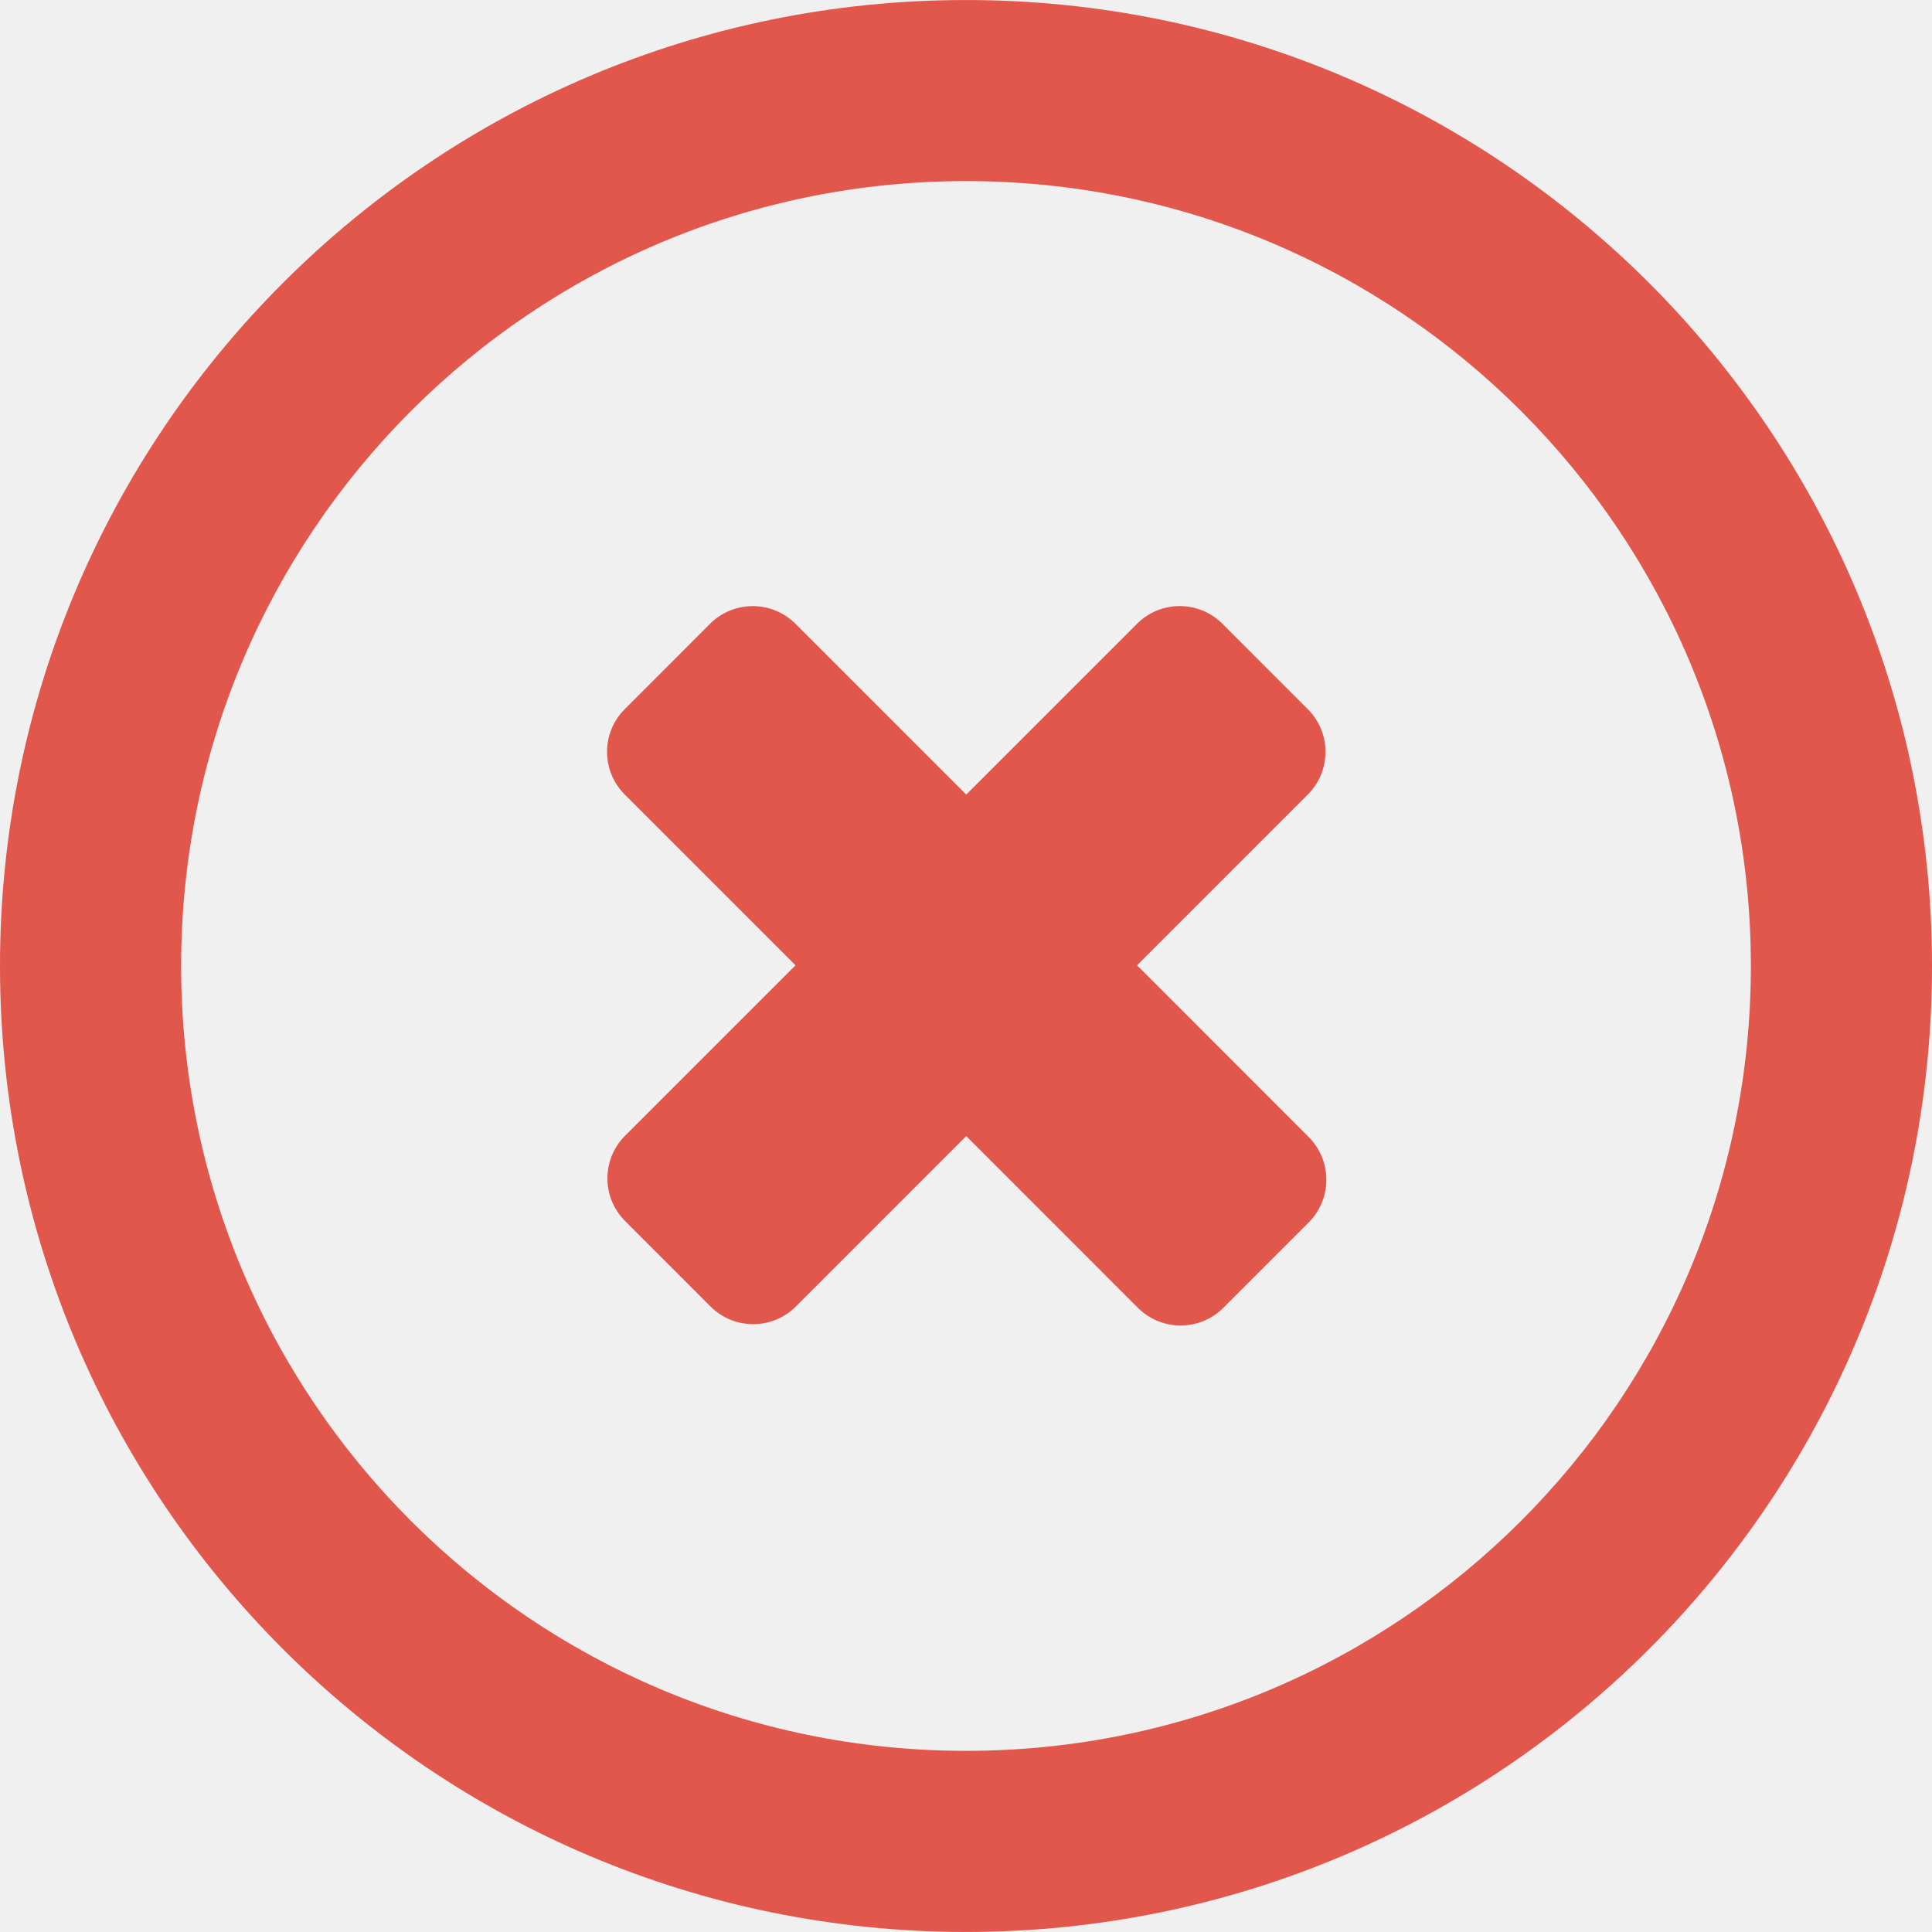
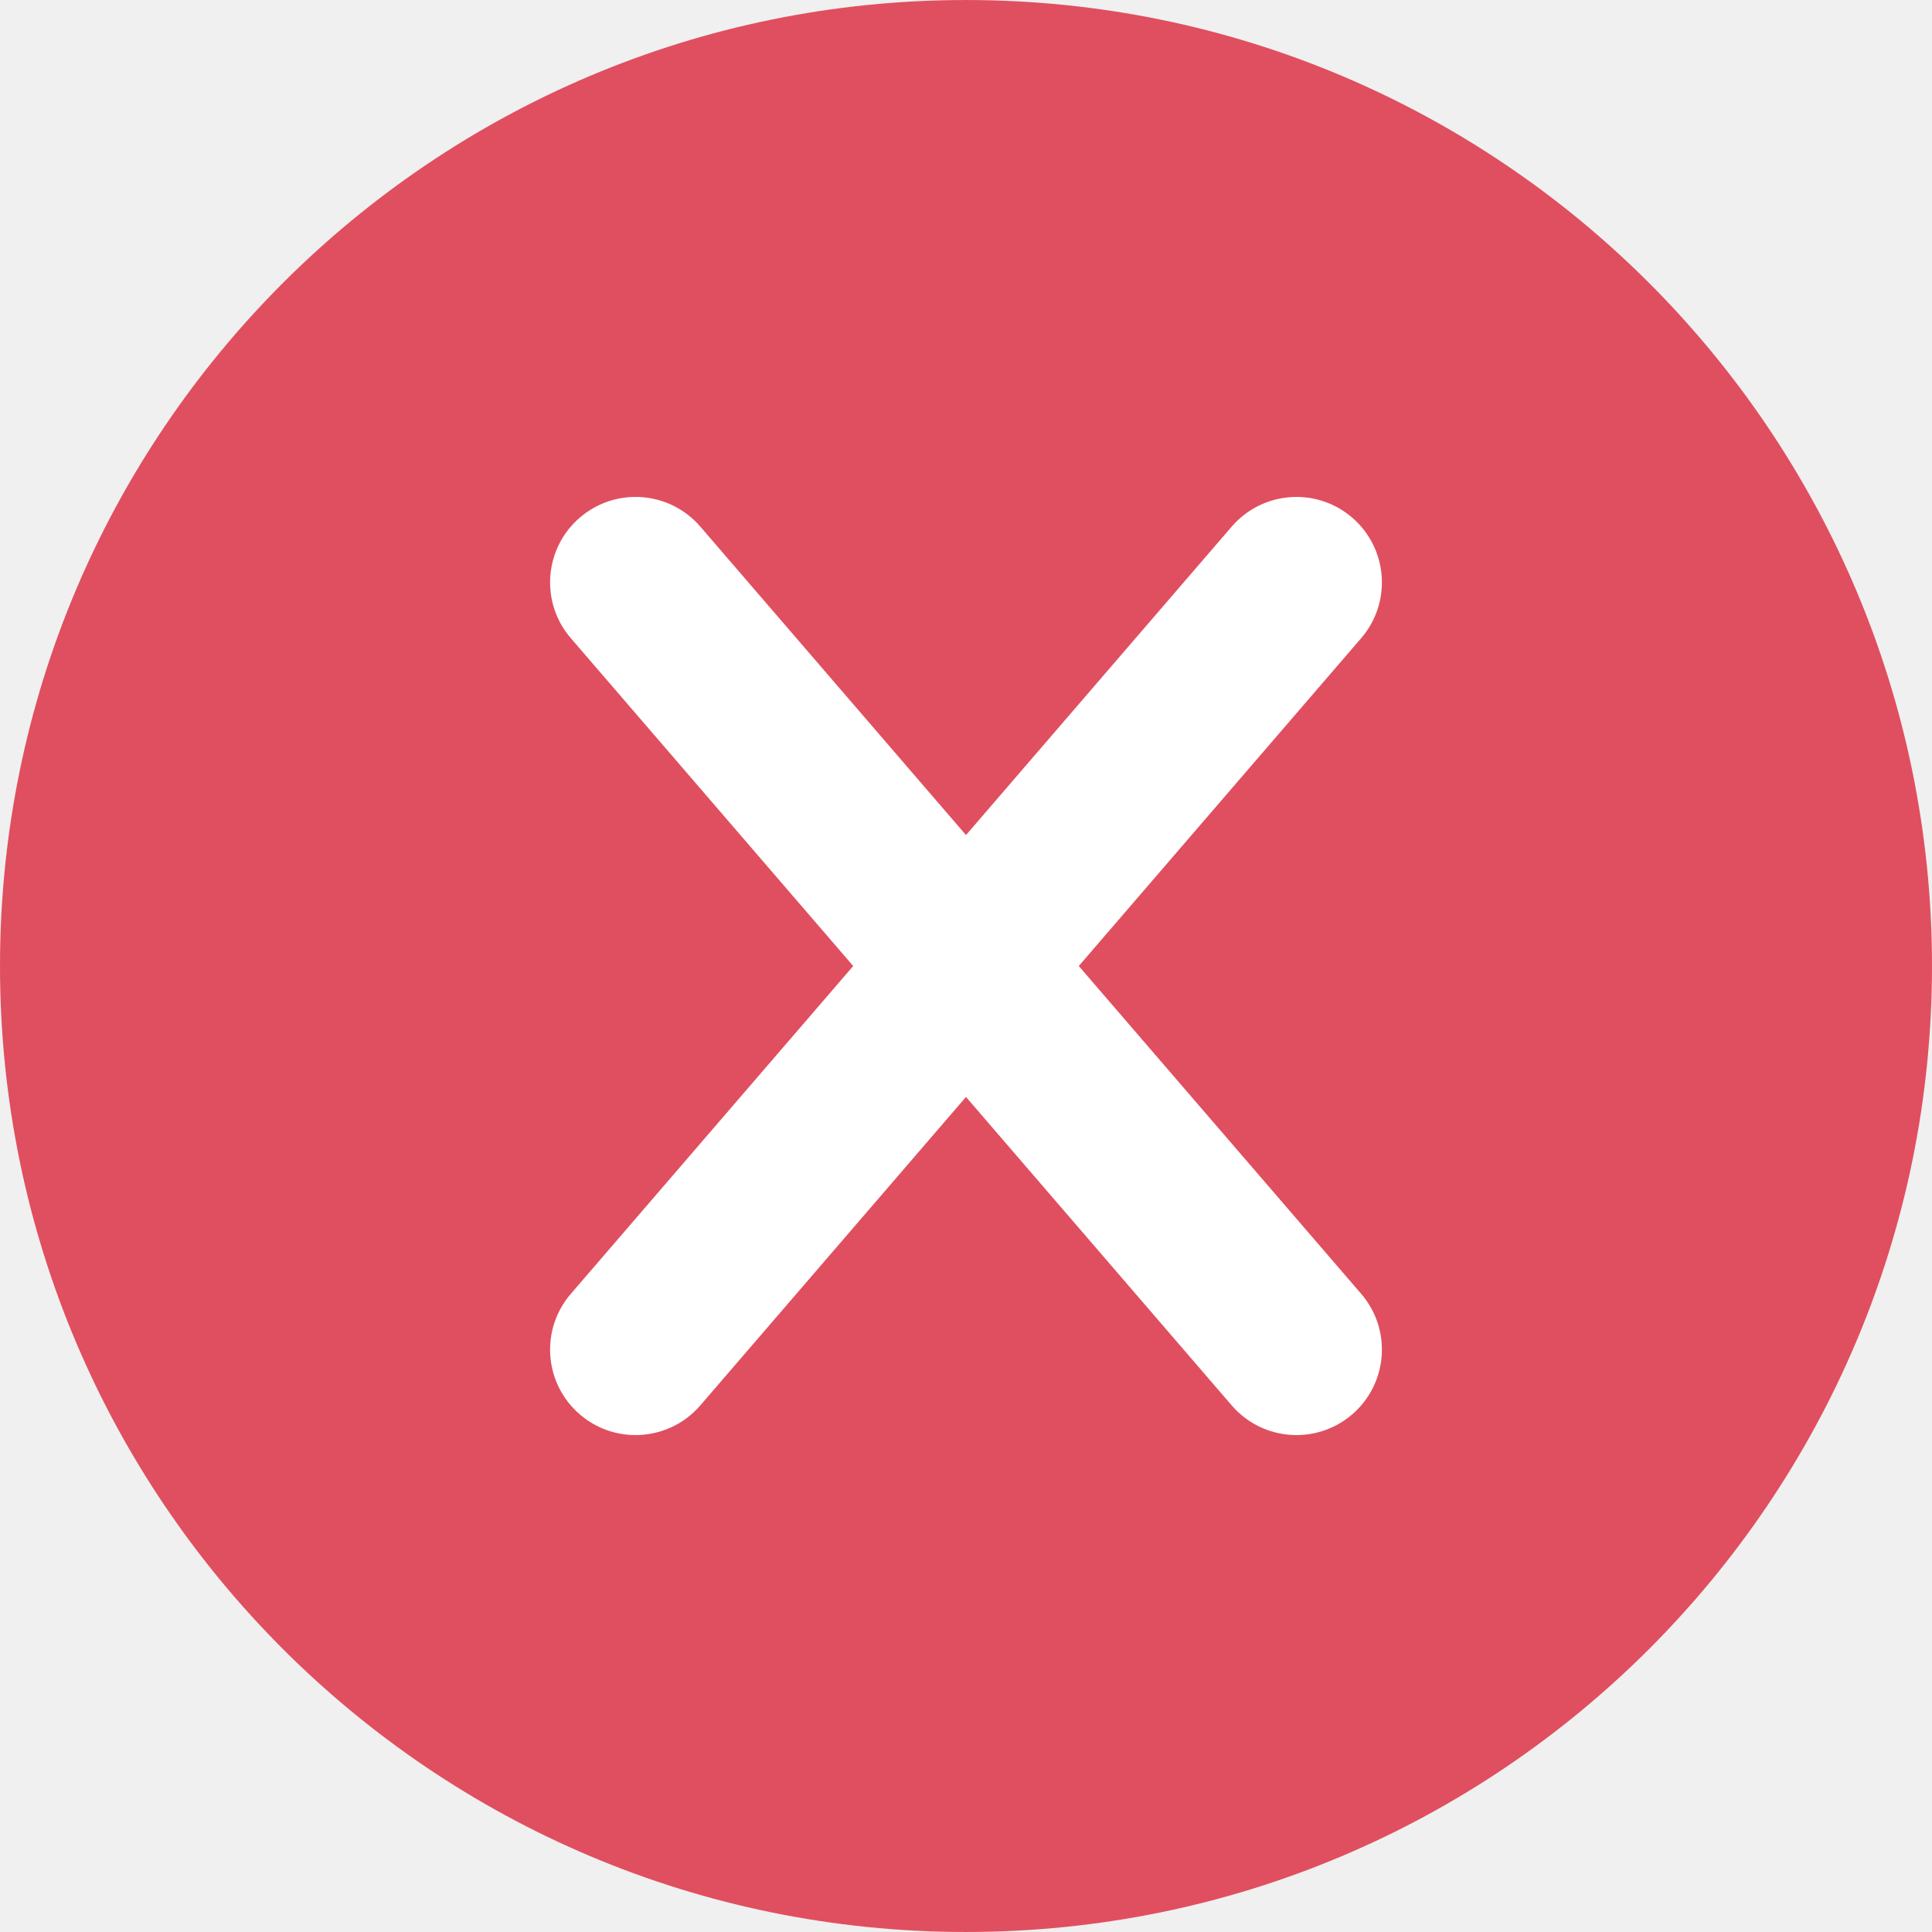
- <svg xmlns="http://www.w3.org/2000/svg" version="1.1" id="Layer_1" x="0px" y="0px" viewBox="0 0 286.054 286.054" style="enable-background:new 0 0 286.054 286.054;" xml:space="preserve">
-   <g>
-     <path style="fill:#E2574C;" d="M168.352,142.924l25.28-25.28c3.495-3.504,3.495-9.154,0-12.64l-12.64-12.649   c-3.495-3.486-9.145-3.495-12.64,0l-25.289,25.289l-25.271-25.271c-3.504-3.504-9.163-3.504-12.658-0.018l-12.64,12.649   c-3.495,3.486-3.486,9.154,0.018,12.649l25.271,25.271L92.556,168.15c-3.495,3.495-3.495,9.145,0,12.64l12.64,12.649   c3.495,3.486,9.145,3.495,12.64,0l25.226-25.226l25.405,25.414c3.504,3.504,9.163,3.504,12.658,0.009l12.64-12.64   c3.495-3.495,3.486-9.154-0.009-12.658L168.352,142.924z M143.027,0.004C64.031,0.004,0,64.036,0,143.022   c0,78.996,64.031,143.027,143.027,143.027s143.027-64.031,143.027-143.027C286.054,64.045,222.022,0.004,143.027,0.004z    M143.027,259.232c-64.183,0-116.209-52.026-116.209-116.209s52.026-116.21,116.209-116.21s116.209,52.026,116.209,116.209   S207.21,259.232,143.027,259.232z" />
-   </g>
+ <svg xmlns="http://www.w3.org/2000/svg" version="1.1" id="Layer_1" x="0px" y="0px" viewBox="0 0 496.158 496.158" style="enable-background:new 0 0 496.158 496.158;" xml:space="preserve">
+   <path style="fill:#E04F5F;" d="M496.158,248.085c0-137.021-111.07-248.082-248.076-248.082C111.07,0.003,0,111.063,0,248.085  c0,137.002,111.07,248.07,248.082,248.07C385.088,496.155,496.158,385.087,496.158,248.085z" />
+   <path style="fill:#FFFFFF;" d="M277.042,248.082l72.528-84.196c7.91-9.182,6.876-23.041-2.31-30.951  c-9.172-7.904-23.032-6.876-30.947,2.306l-68.236,79.212l-68.229-79.212c-7.91-9.188-21.771-10.216-30.954-2.306  c-9.186,7.91-10.214,21.77-2.304,30.951l72.522,84.196l-72.522,84.192c-7.91,9.182-6.882,23.041,2.304,30.951  c4.143,3.569,9.241,5.318,14.316,5.318c6.161,0,12.294-2.586,16.638-7.624l68.229-79.212l68.236,79.212  c4.338,5.041,10.47,7.624,16.637,7.624c5.069,0,10.168-1.749,14.311-5.318c9.186-7.91,10.22-21.77,2.31-30.951L277.042,248.082z" />
  <g>
</g>
  <g>
</g>
  <g>
</g>
  <g>
</g>
  <g>
</g>
  <g>
</g>
  <g>
</g>
  <g>
</g>
  <g>
</g>
  <g>
</g>
  <g>
</g>
  <g>
</g>
  <g>
</g>
  <g>
</g>
  <g>
</g>
</svg>
